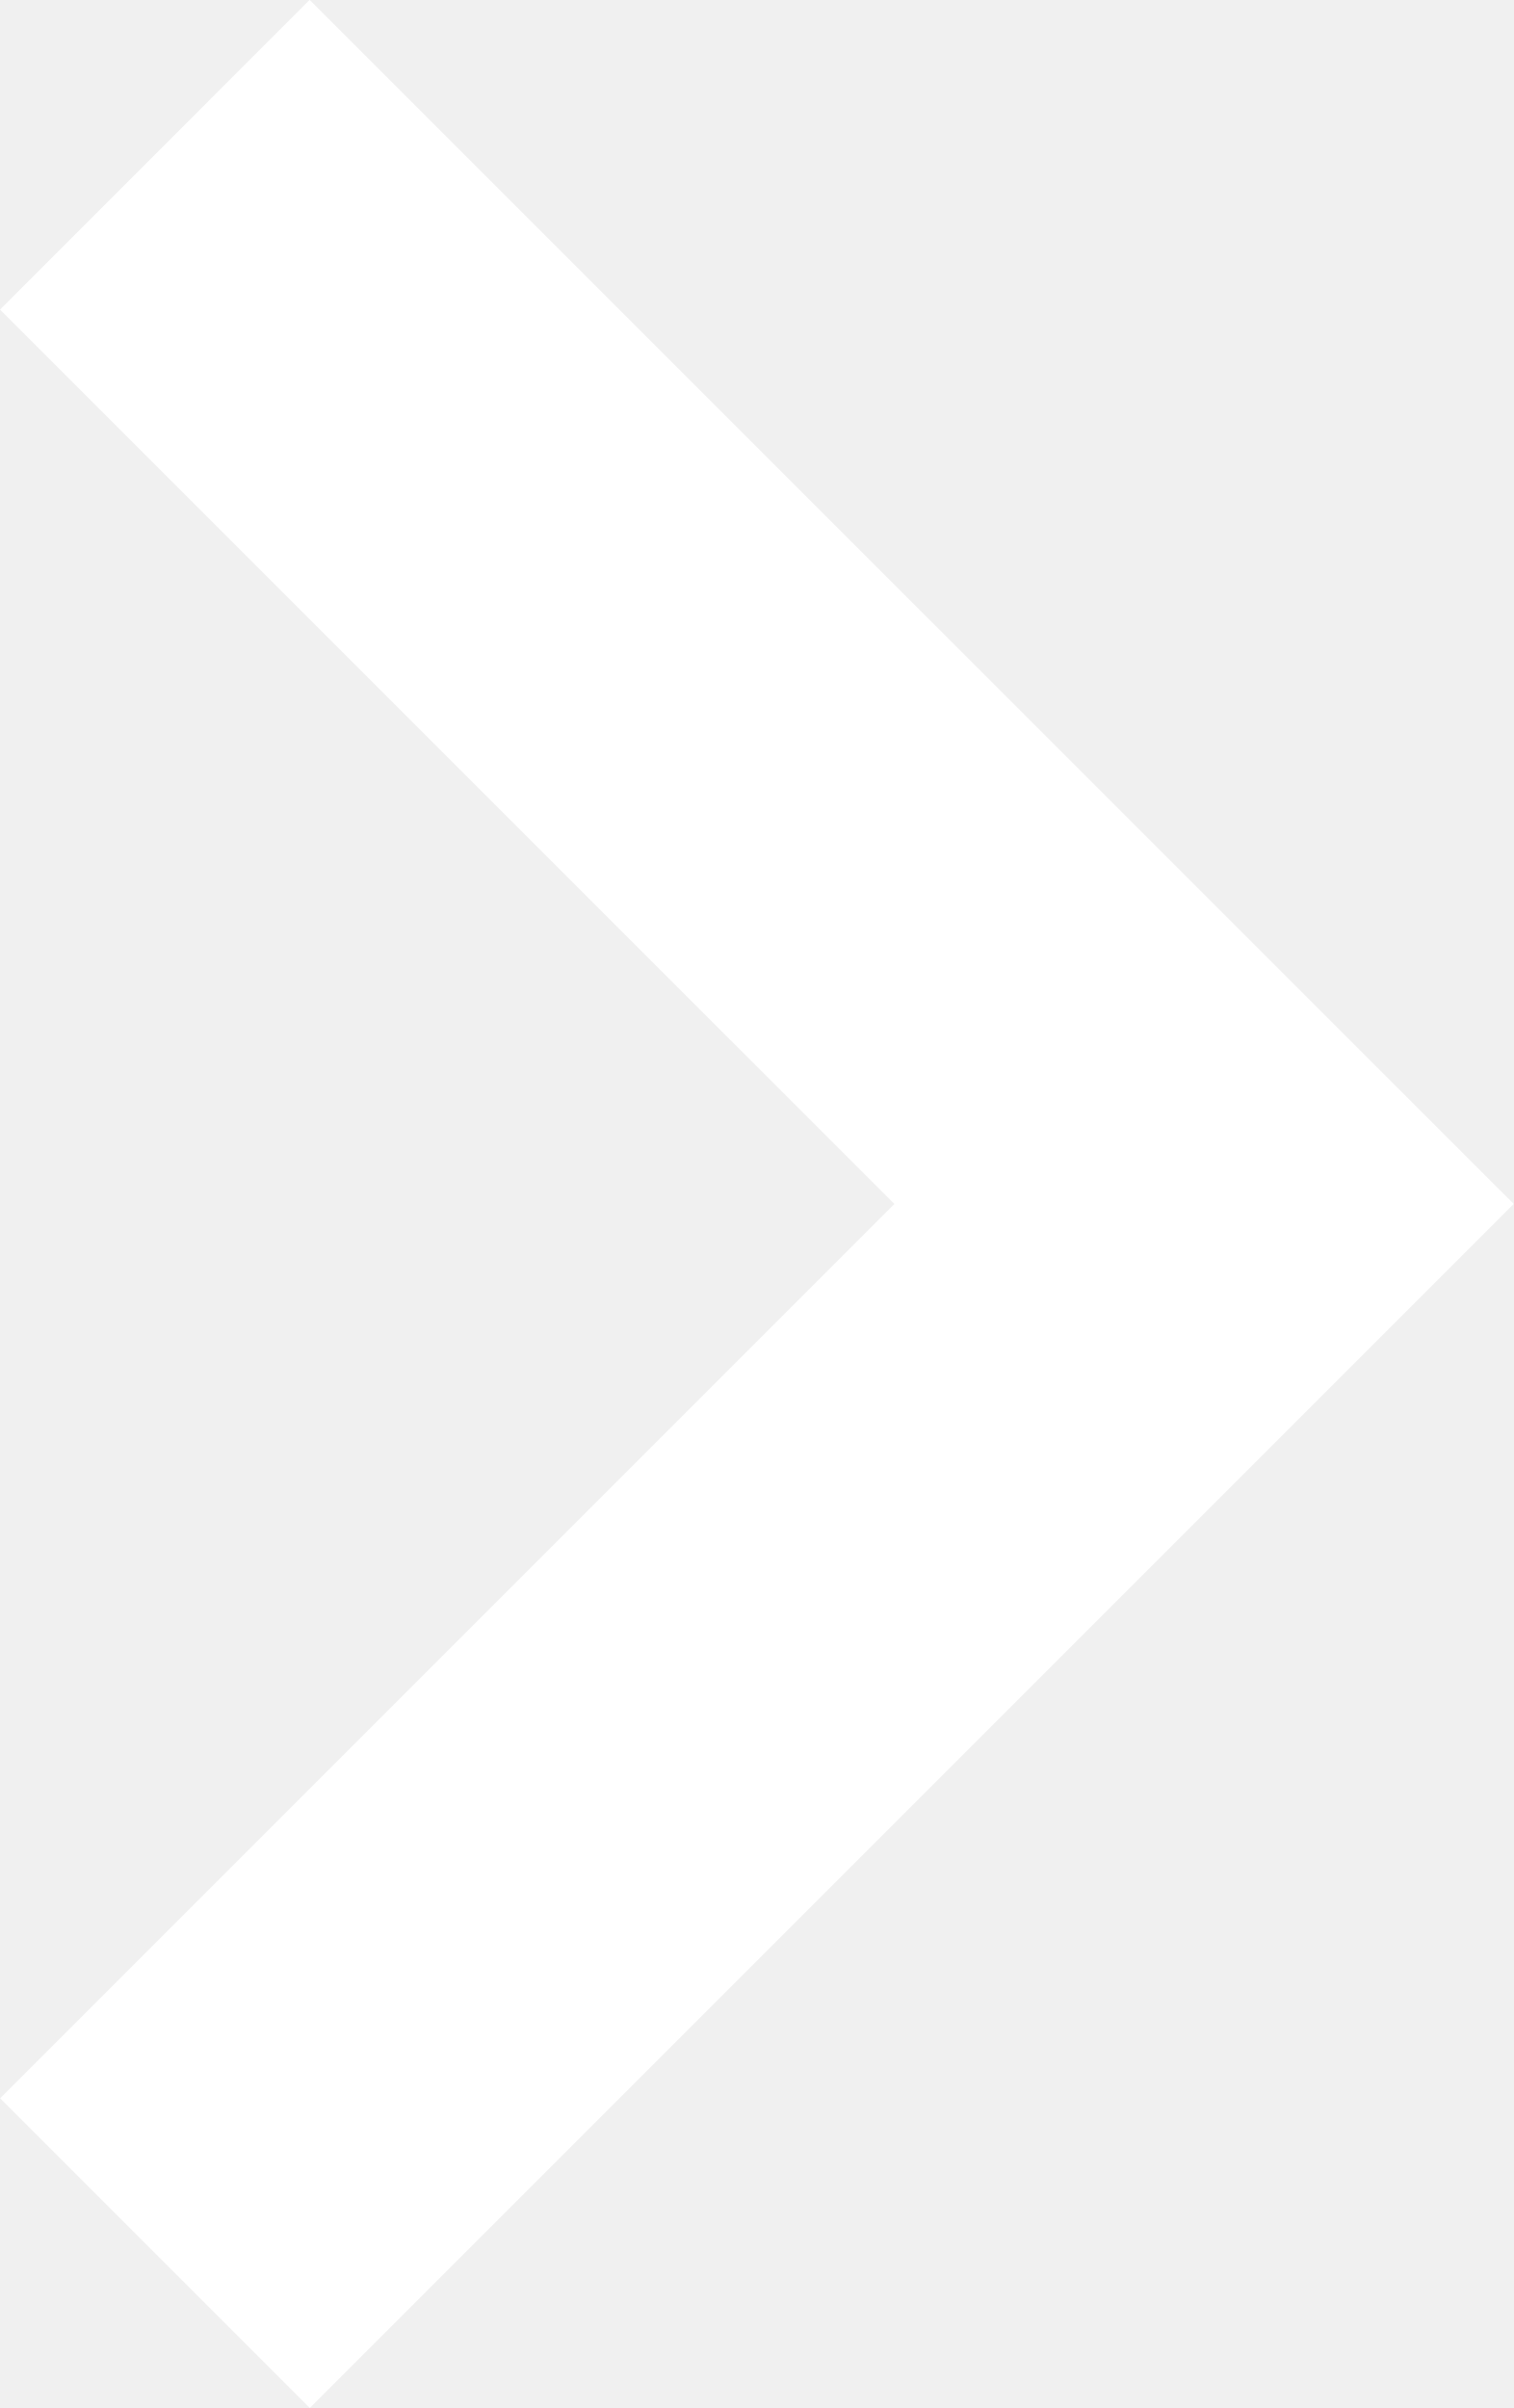
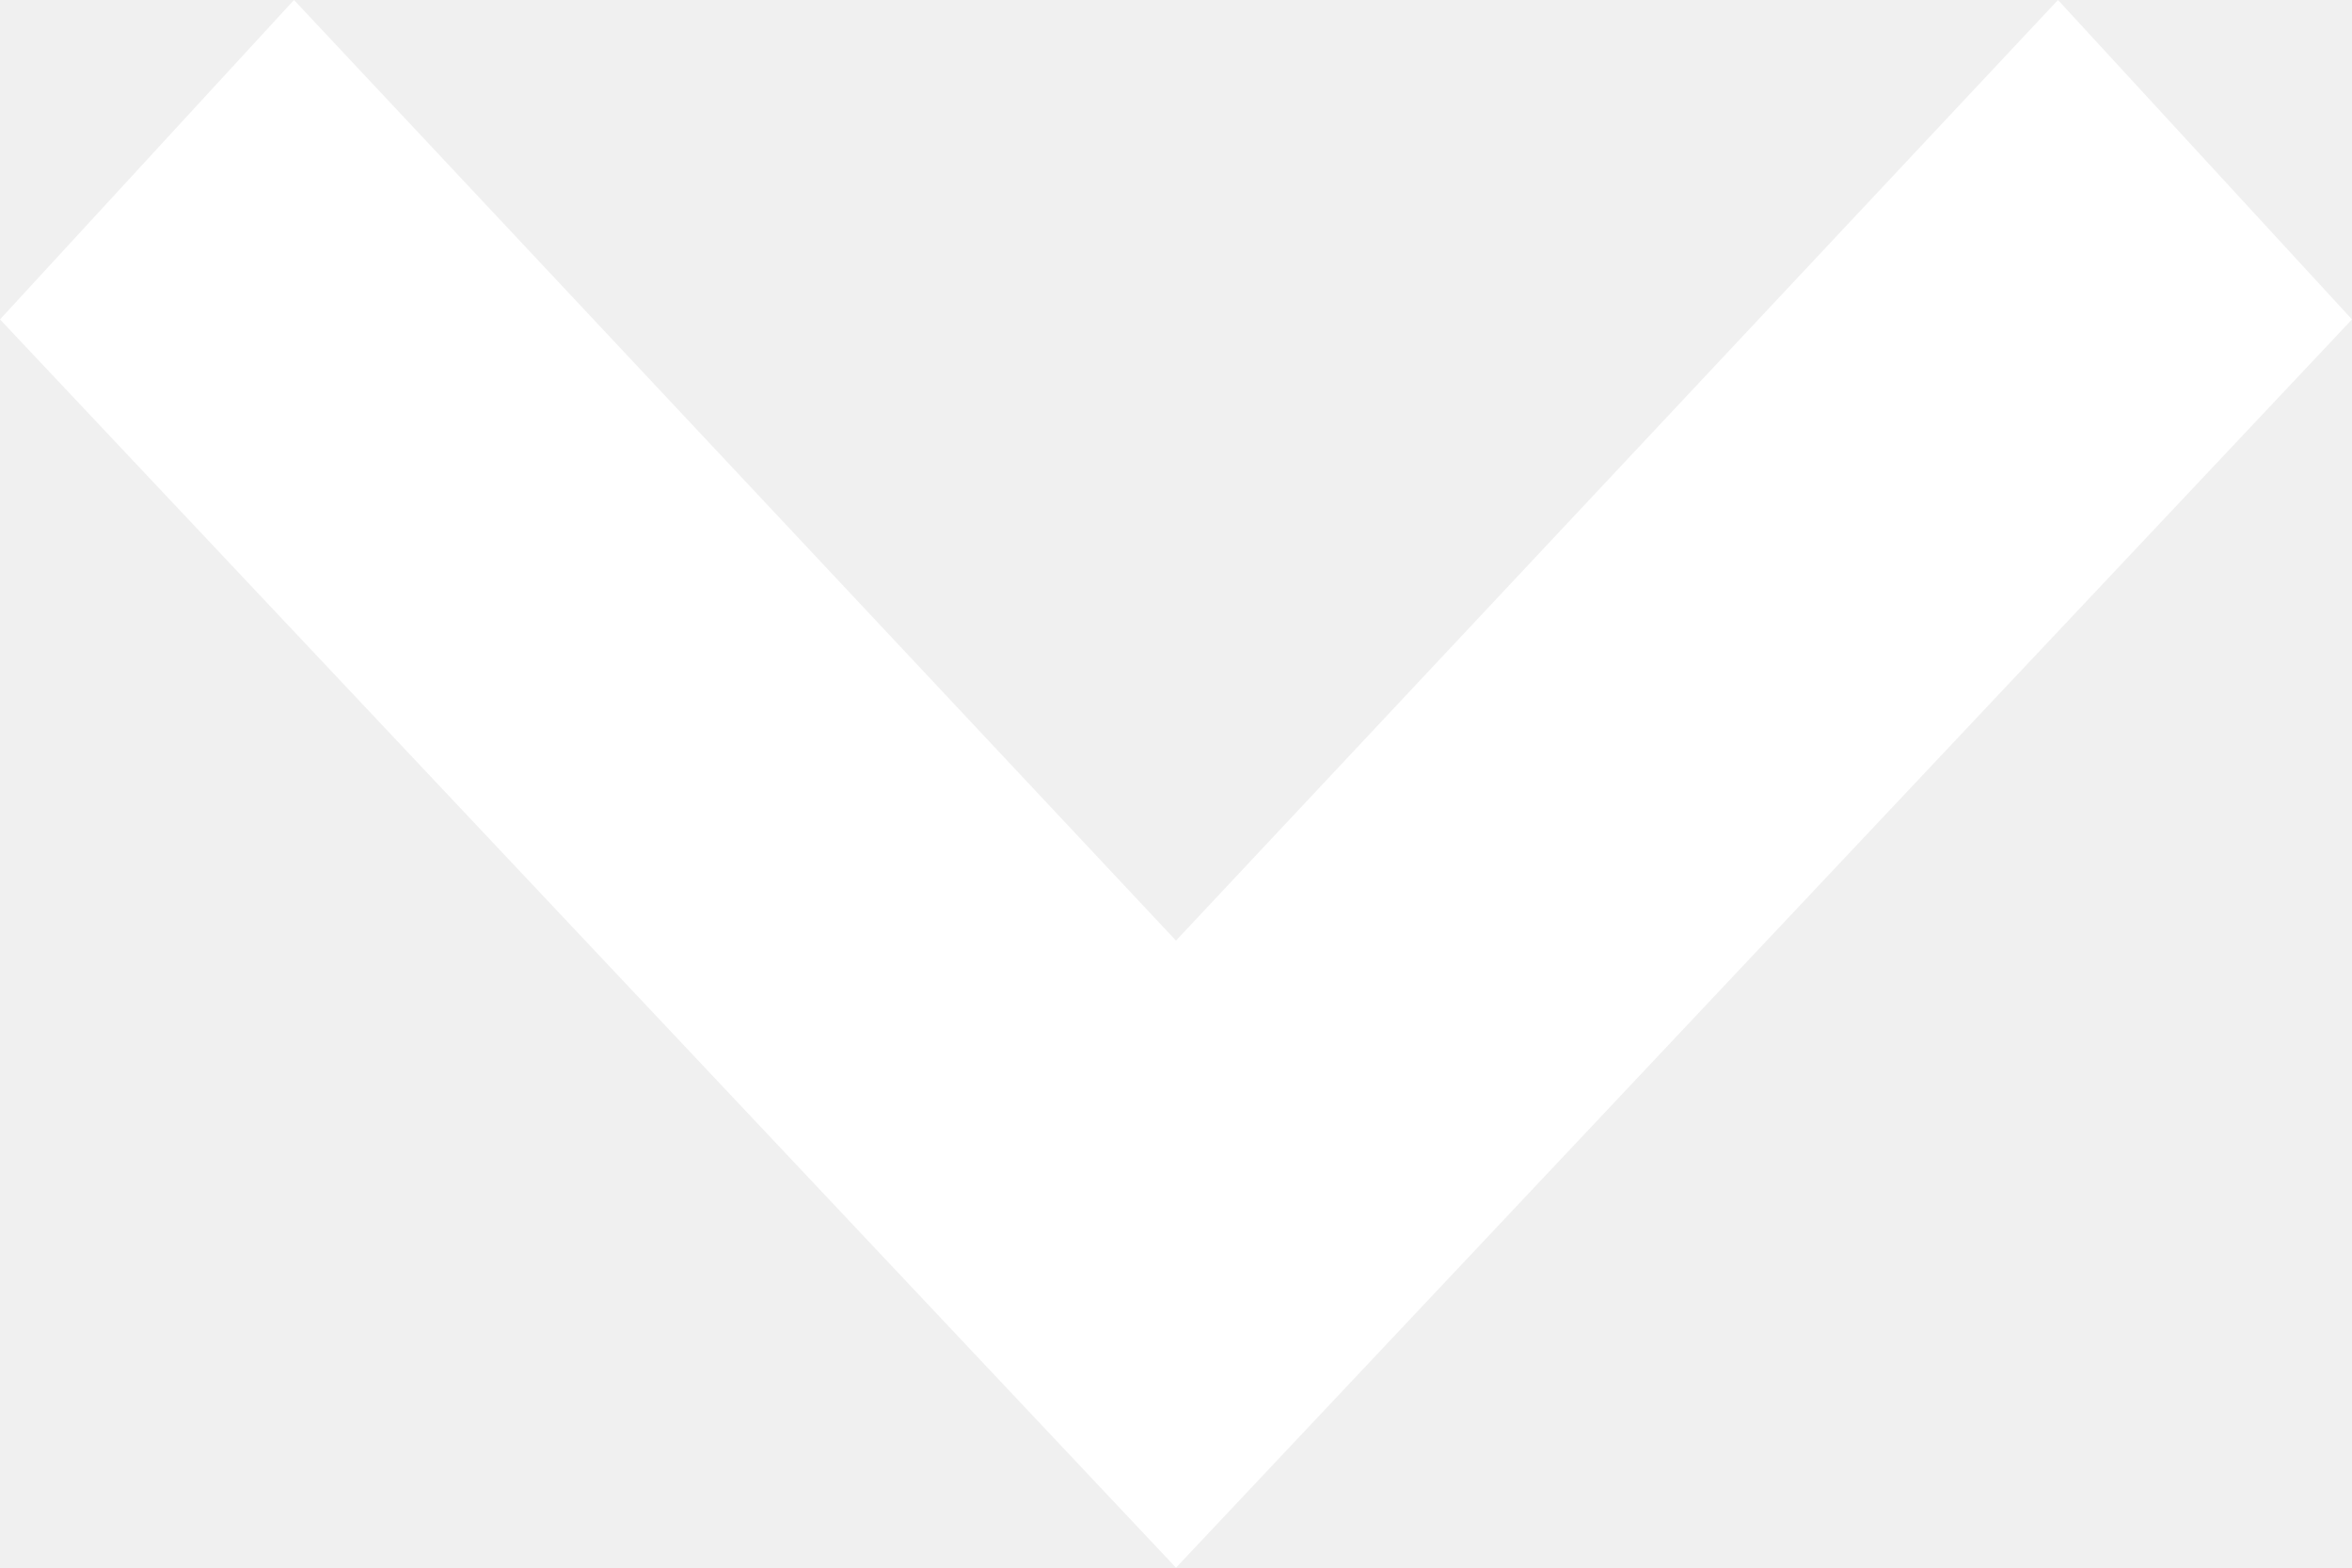
- <svg xmlns="http://www.w3.org/2000/svg" width="10.369" height="16.495" viewBox="0 0 10.369 16.495">
-   <path id="Trazado_113515" data-name="Trazado 113515" d="M-21088-7107.893l7.188,7.187-7.187,7.187" transform="translate(21089.061 7108.953)" fill="none" stroke="#fff" stroke-width="3" />
+ <svg xmlns="http://www.w3.org/2000/svg" width="12" height="8" viewBox="0 0 12 8">
+   <g id="Grupo_1101734" data-name="Grupo 1101734" transform="translate(-1147.571 -694)">
+     <path id="arrow" d="M0,1.5,1.63,0,8,6,1.63,12,0,10.5,4.8,6Z" transform="translate(1159.571 694) rotate(90)" fill="#fff" />
+   </g>
</svg>
